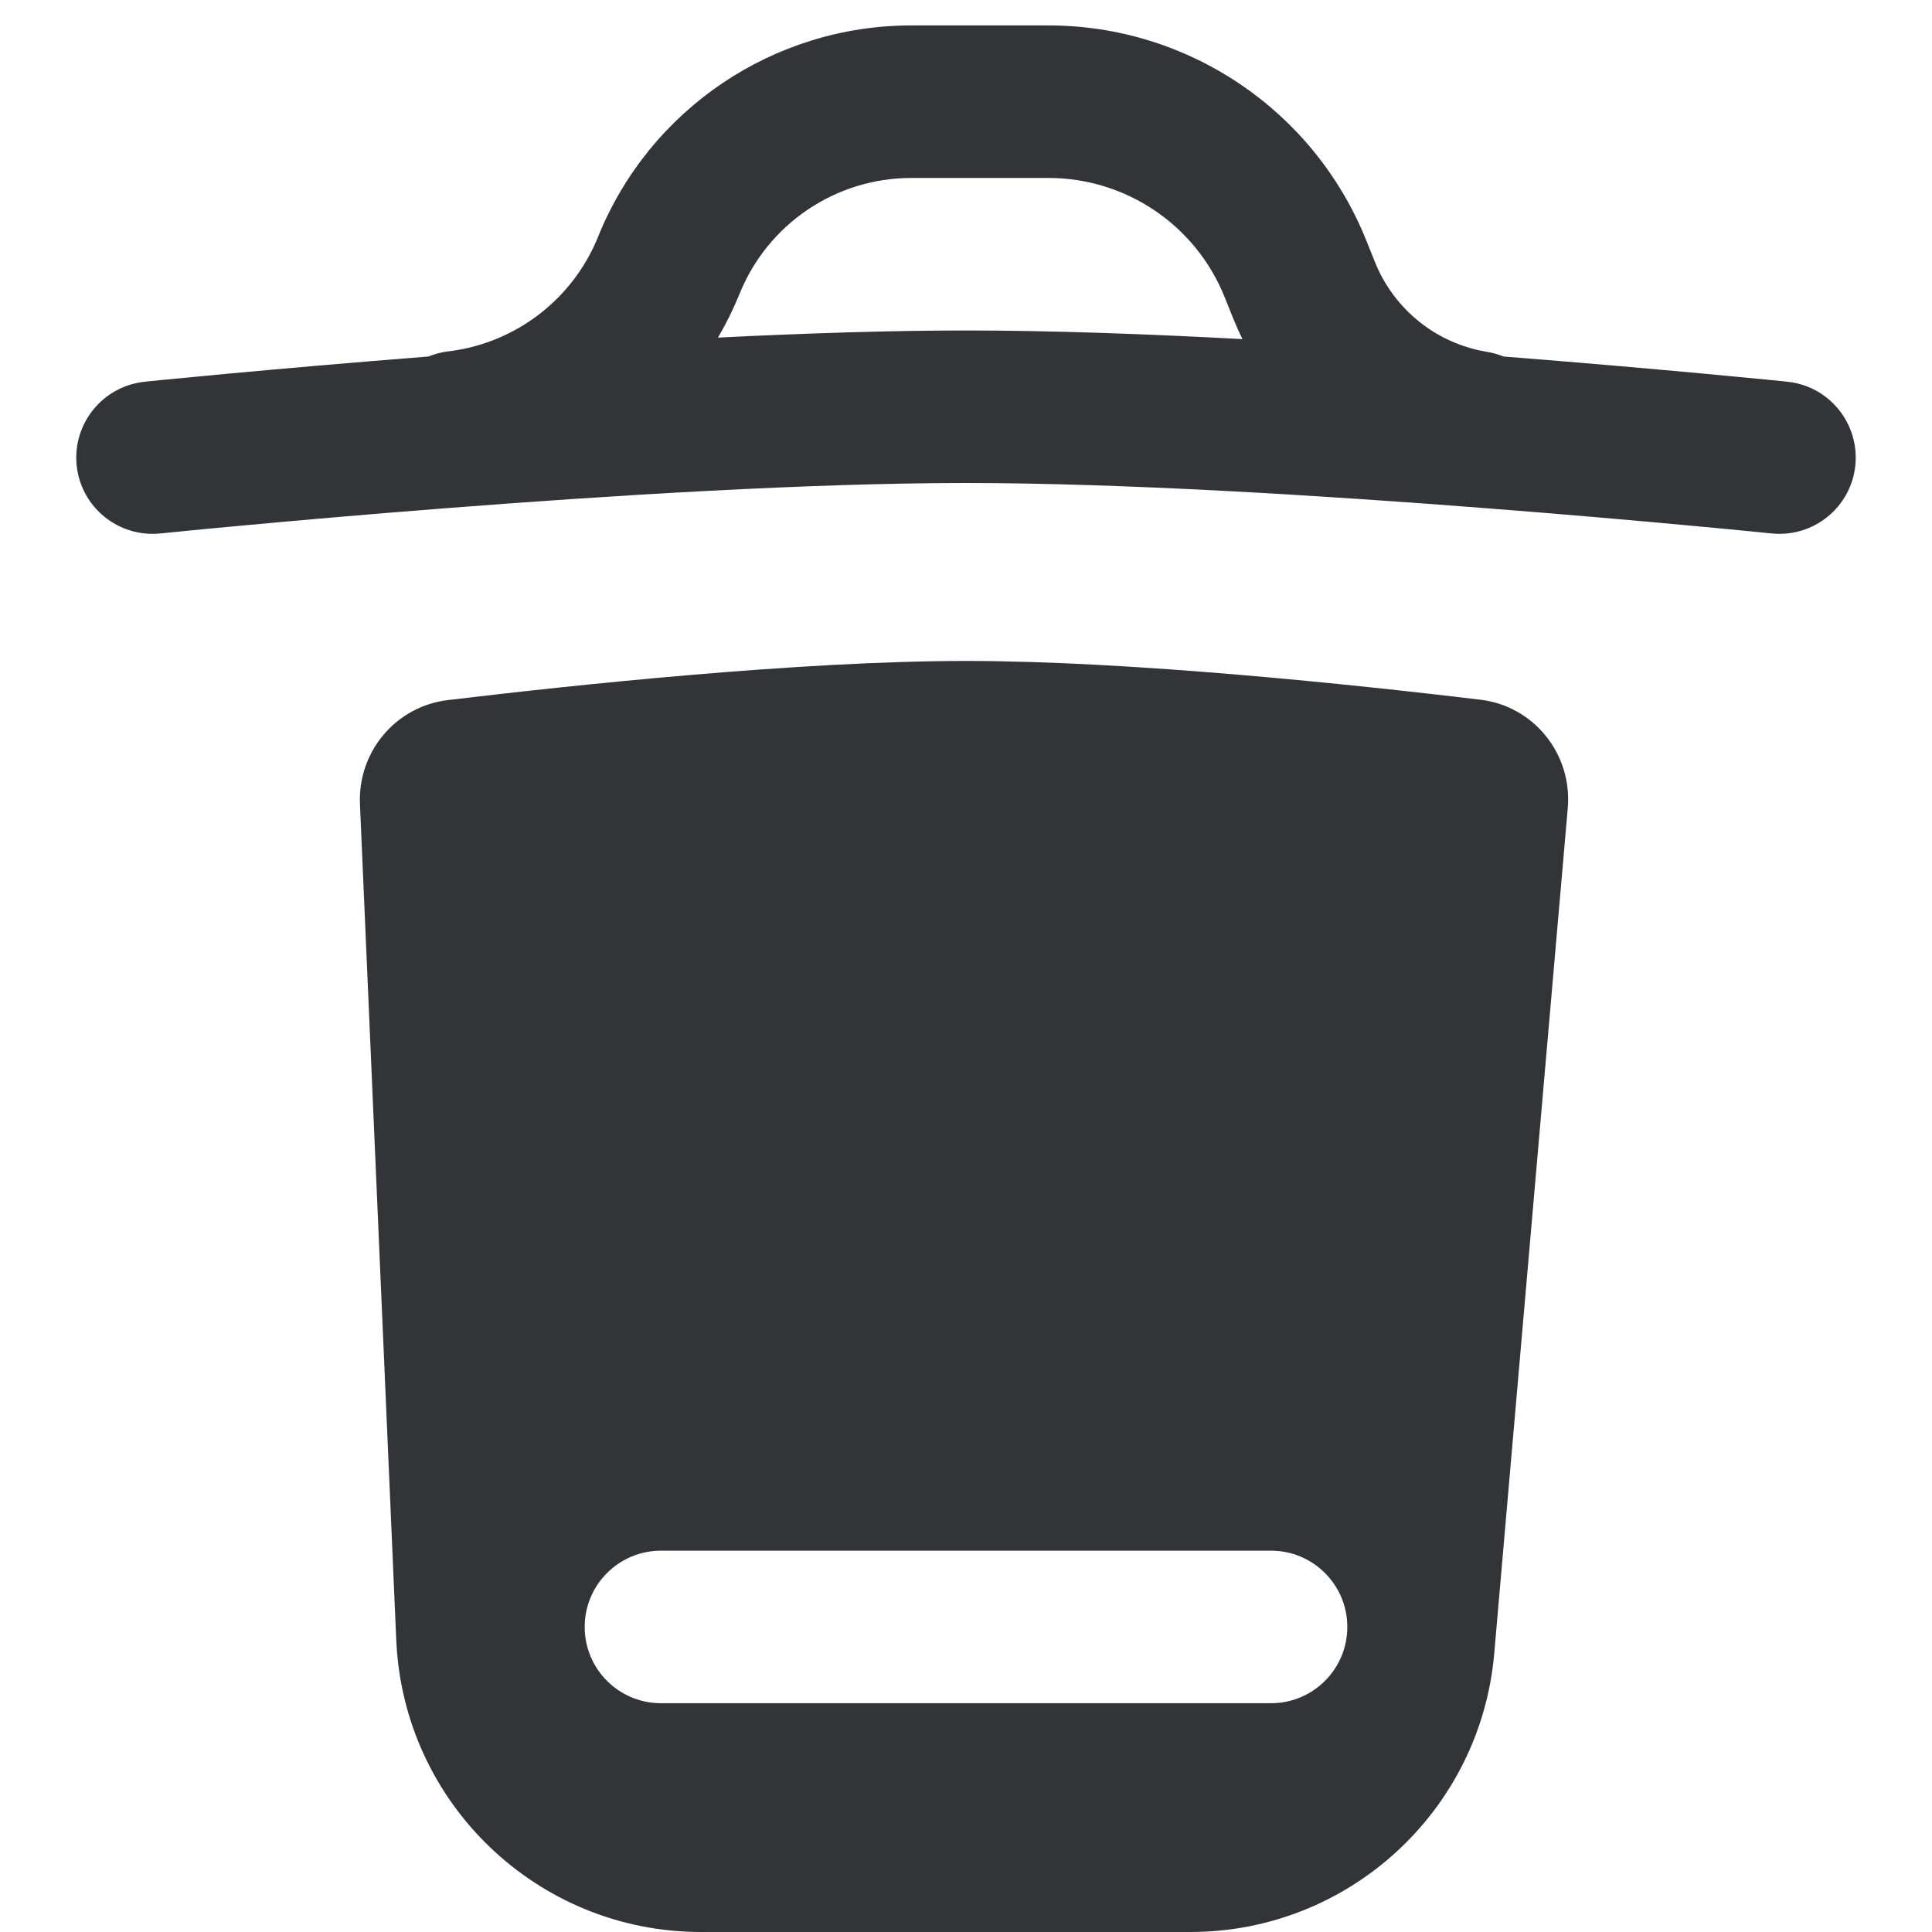
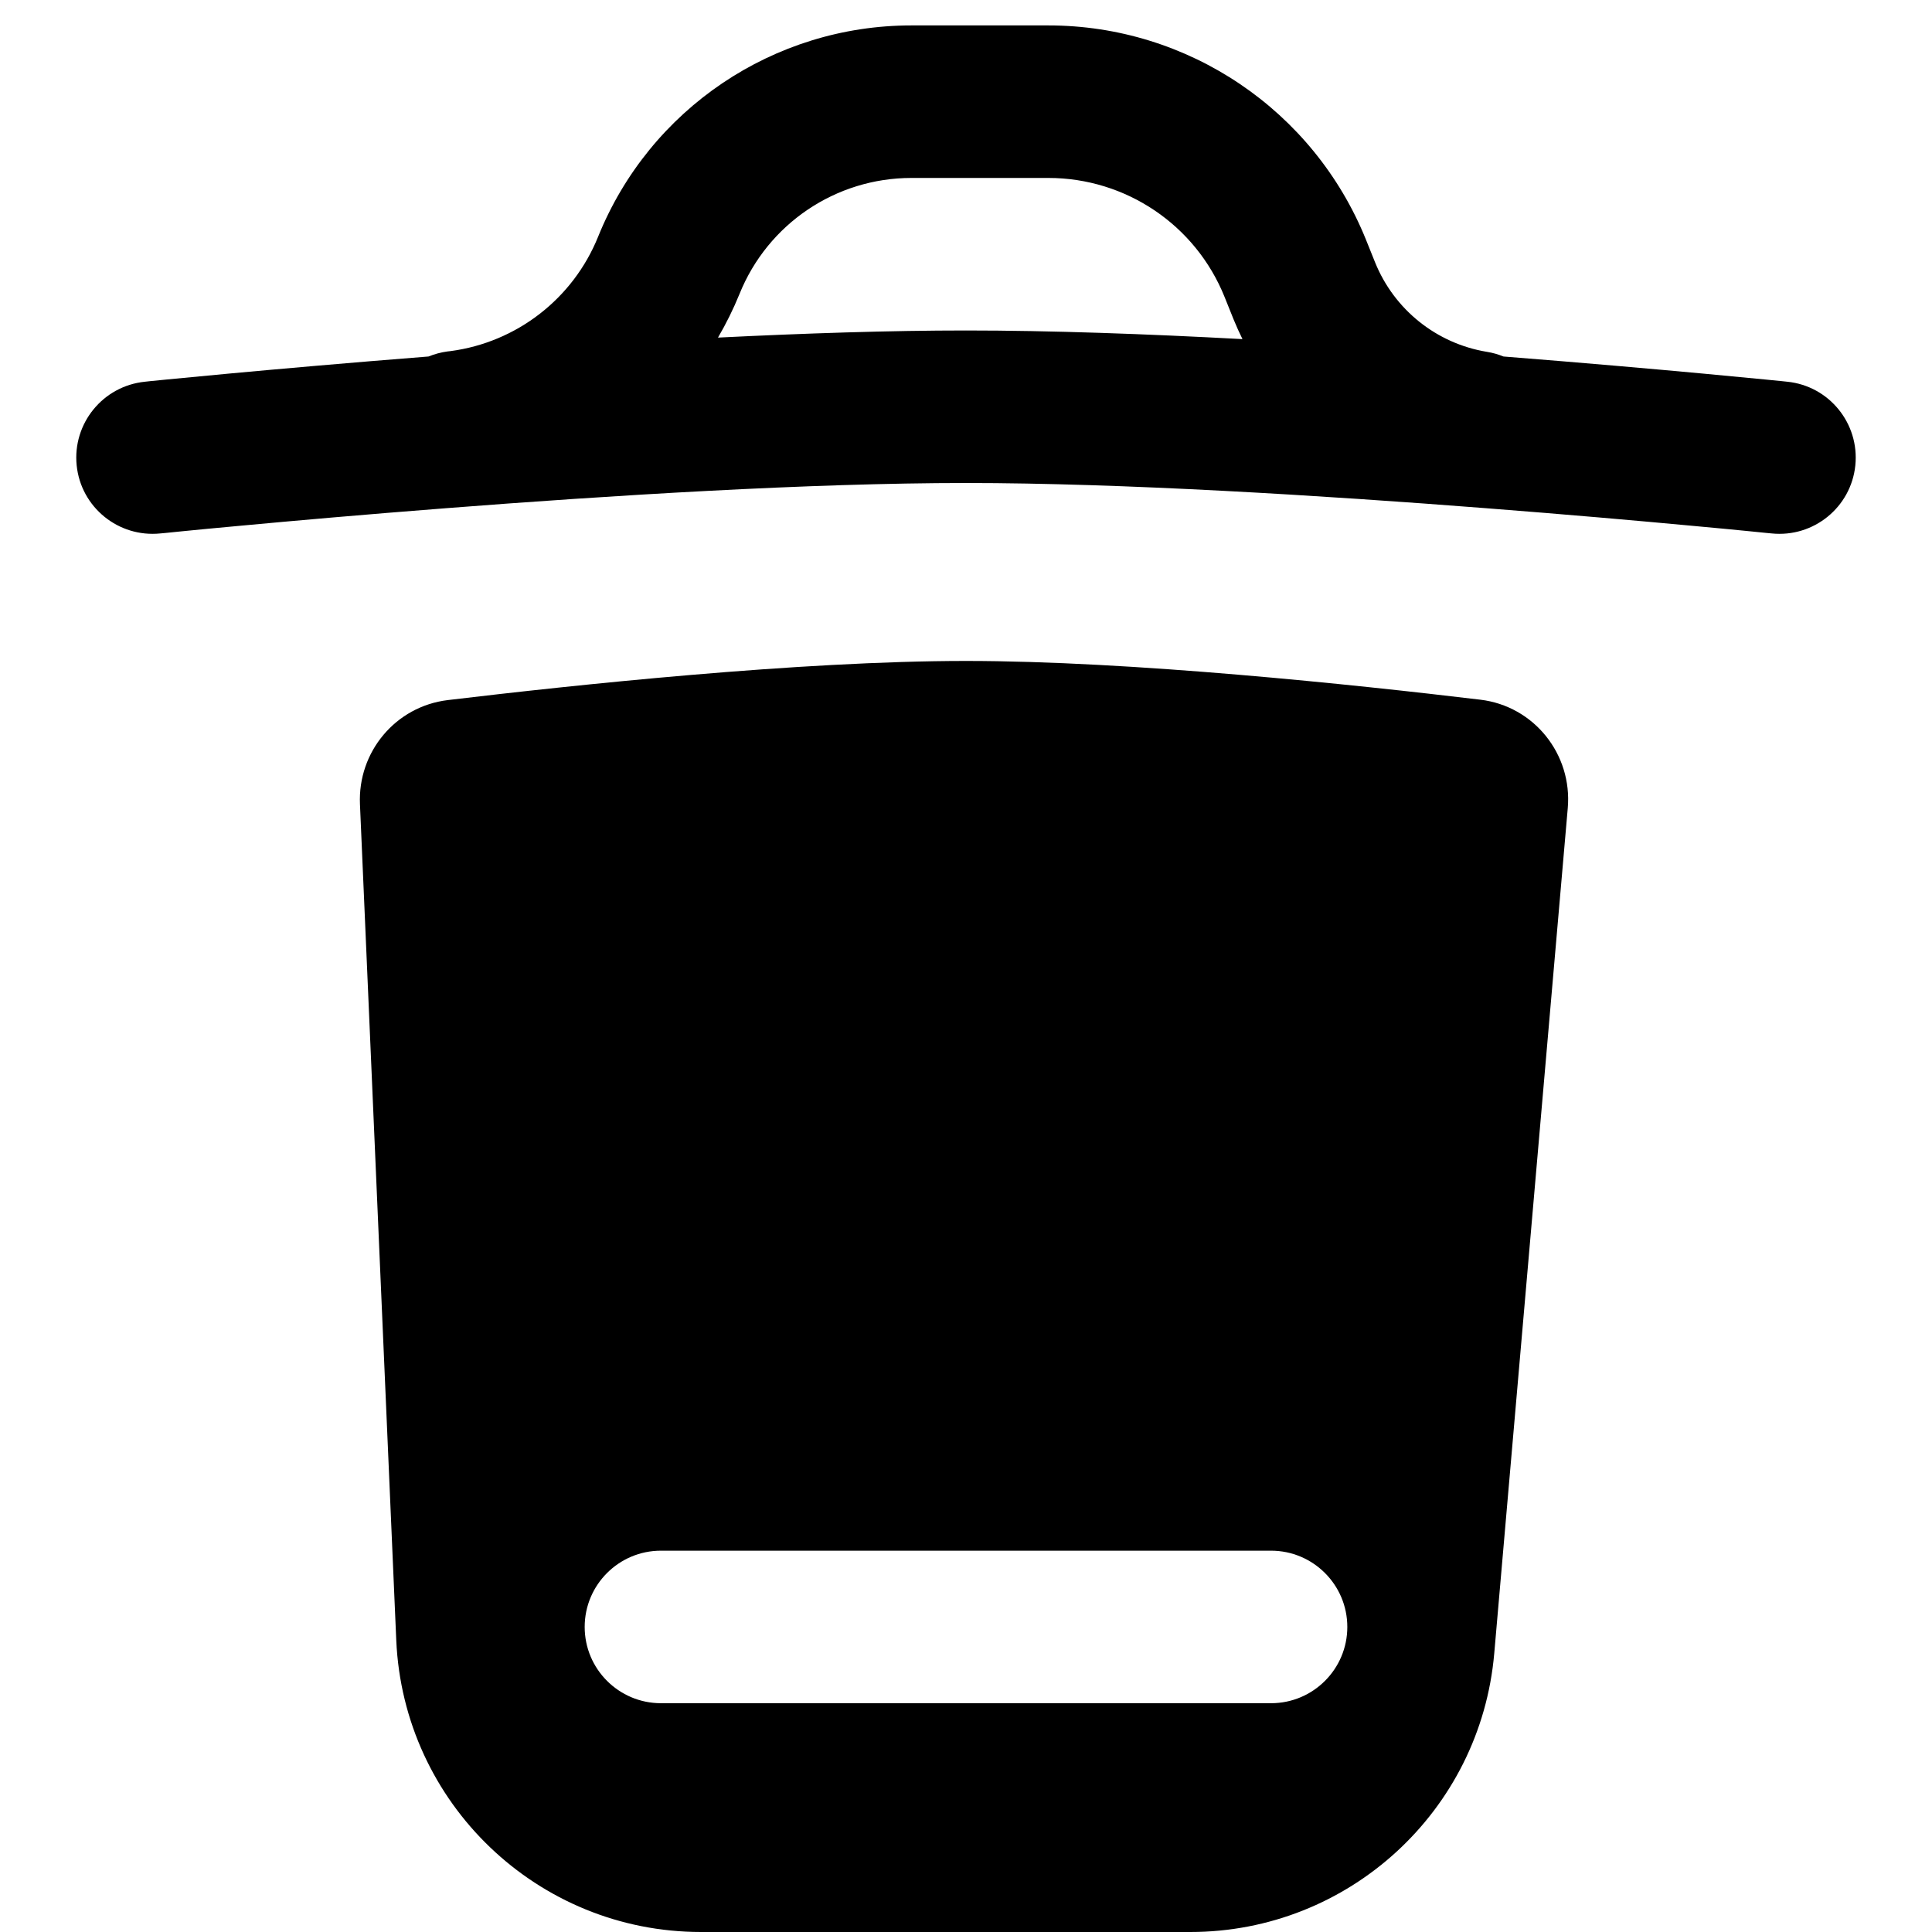
- <svg xmlns="http://www.w3.org/2000/svg" width="19" height="19" viewBox="0 0 19 19" fill="none">
-   <path fill-rule="evenodd" clip-rule="evenodd" d="M3.897 16.13L3.54 7.91C3.517 7.394 3.891 6.947 4.403 6.885C5.631 6.738 7.862 6.5 9.5 6.5C11.12 6.5 13.322 6.733 14.558 6.881C15.086 6.944 15.464 7.417 15.418 7.947L14.695 16.26C14.56 17.81 13.262 19 11.706 19H6.894C5.288 19 3.967 17.735 3.897 16.13ZM5.75 16C5.75 15.586 6.086 15.25 6.5 15.25H12.5C12.914 15.25 13.25 15.586 13.25 16C13.25 16.414 12.914 16.75 12.5 16.75H6.5C6.086 16.75 5.75 16.414 5.75 16Z" fill="#323438" />
-   <path fill-rule="evenodd" clip-rule="evenodd" d="M4.214 3.506C4.273 3.482 4.336 3.465 4.402 3.456L4.43 3.453C5.081 3.367 5.636 2.937 5.882 2.328C6.389 1.072 7.608 0.25 8.963 0.25H10.31C11.683 0.25 12.918 1.083 13.433 2.356L13.523 2.58C13.711 3.045 14.127 3.378 14.622 3.46C14.68 3.469 14.734 3.485 14.786 3.506C15.572 3.568 16.263 3.629 16.759 3.675C17.014 3.699 17.218 3.718 17.358 3.732L17.52 3.748L17.577 3.754C17.989 3.796 18.288 4.165 18.246 4.577C18.204 4.989 17.835 5.288 17.423 5.246L17.37 5.241L17.211 5.225C17.073 5.211 16.872 5.192 16.621 5.169C16.118 5.122 15.416 5.06 14.616 4.998C13.011 4.873 11.035 4.75 9.5 4.75C7.965 4.75 5.989 4.873 4.384 4.998C3.584 5.06 2.882 5.122 2.379 5.169C2.128 5.192 1.927 5.211 1.789 5.225L1.631 5.241L1.577 5.246C1.165 5.288 0.796 4.989 0.754 4.577C0.712 4.165 1.012 3.796 1.425 3.754L1.48 3.748L1.642 3.732C1.783 3.718 1.986 3.699 2.241 3.675C2.738 3.629 3.428 3.568 4.214 3.506ZM8.963 1.75C8.22 1.75 7.551 2.201 7.273 2.89C7.212 3.04 7.141 3.183 7.061 3.32C7.911 3.278 8.752 3.25 9.5 3.25C10.33 3.25 11.275 3.284 12.219 3.335C12.188 3.272 12.159 3.208 12.132 3.142L12.042 2.918C11.757 2.212 11.072 1.75 10.31 1.75H8.963Z" fill="#323438" />
+ <svg xmlns="http://www.w3.org/2000/svg" width="19" height="19" viewBox="0 0 19 19" fill="currentColor">
+   <path fill-rule="evenodd" clip-rule="evenodd" d="M3.897 16.13L3.54 7.91C3.517 7.394 3.891 6.947 4.403 6.885C5.631 6.738 7.862 6.5 9.5 6.5C11.12 6.5 13.322 6.733 14.558 6.881C15.086 6.944 15.464 7.417 15.418 7.947L14.695 16.26C14.56 17.81 13.262 19 11.706 19H6.894C5.288 19 3.967 17.735 3.897 16.13ZM5.75 16C5.75 15.586 6.086 15.25 6.5 15.25H12.5C12.914 15.25 13.25 15.586 13.25 16C13.25 16.414 12.914 16.75 12.5 16.75H6.5C6.086 16.75 5.75 16.414 5.75 16Z" fill="currentColor" />
+   <path fill-rule="evenodd" clip-rule="evenodd" d="M4.214 3.506C4.273 3.482 4.336 3.465 4.402 3.456L4.43 3.453C5.081 3.367 5.636 2.937 5.882 2.328C6.389 1.072 7.608 0.25 8.963 0.25H10.31C11.683 0.25 12.918 1.083 13.433 2.356L13.523 2.58C13.711 3.045 14.127 3.378 14.622 3.46C14.68 3.469 14.734 3.485 14.786 3.506C15.572 3.568 16.263 3.629 16.759 3.675C17.014 3.699 17.218 3.718 17.358 3.732L17.52 3.748L17.577 3.754C17.989 3.796 18.288 4.165 18.246 4.577C18.204 4.989 17.835 5.288 17.423 5.246L17.37 5.241L17.211 5.225C17.073 5.211 16.872 5.192 16.621 5.169C16.118 5.122 15.416 5.06 14.616 4.998C13.011 4.873 11.035 4.75 9.5 4.75C7.965 4.75 5.989 4.873 4.384 4.998C3.584 5.06 2.882 5.122 2.379 5.169C2.128 5.192 1.927 5.211 1.789 5.225L1.631 5.241L1.577 5.246C1.165 5.288 0.796 4.989 0.754 4.577C0.712 4.165 1.012 3.796 1.425 3.754L1.48 3.748L1.642 3.732C1.783 3.718 1.986 3.699 2.241 3.675C2.738 3.629 3.428 3.568 4.214 3.506ZM8.963 1.75C8.22 1.75 7.551 2.201 7.273 2.89C7.212 3.04 7.141 3.183 7.061 3.32C7.911 3.278 8.752 3.25 9.5 3.25C10.33 3.25 11.275 3.284 12.219 3.335C12.188 3.272 12.159 3.208 12.132 3.142L12.042 2.918C11.757 2.212 11.072 1.75 10.31 1.75H8.963Z" fill="currentColor" />
</svg>
